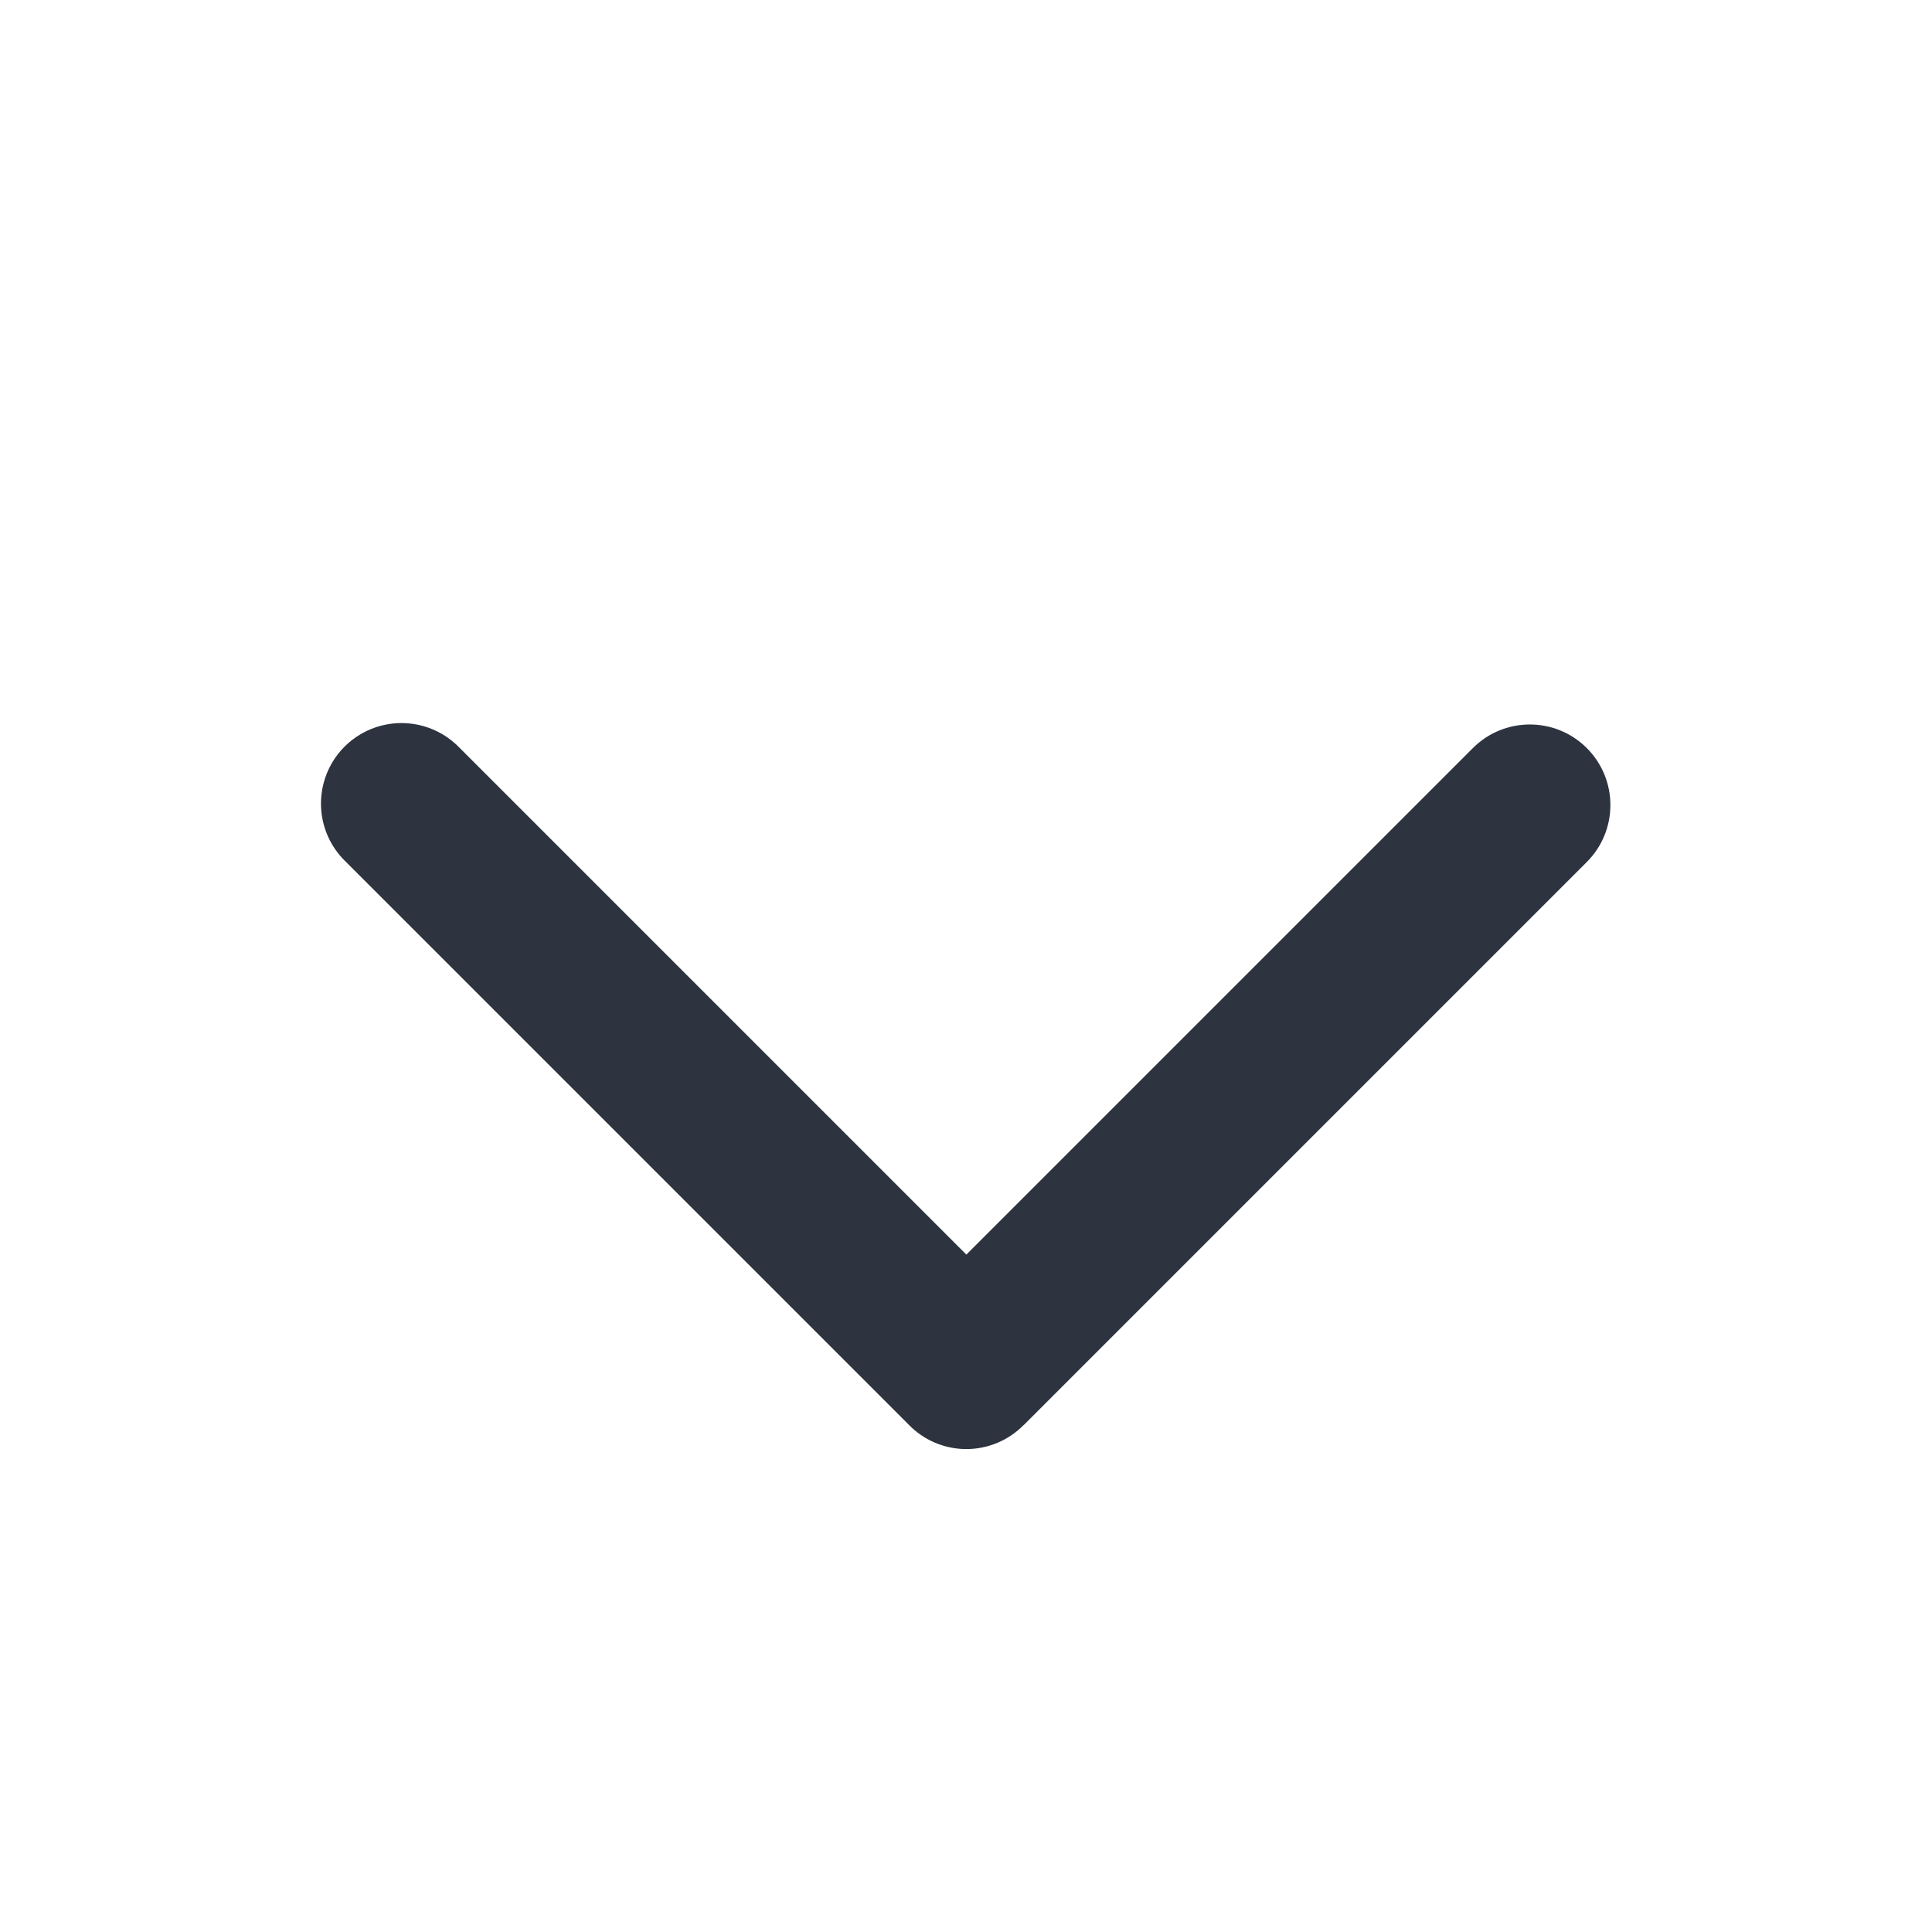
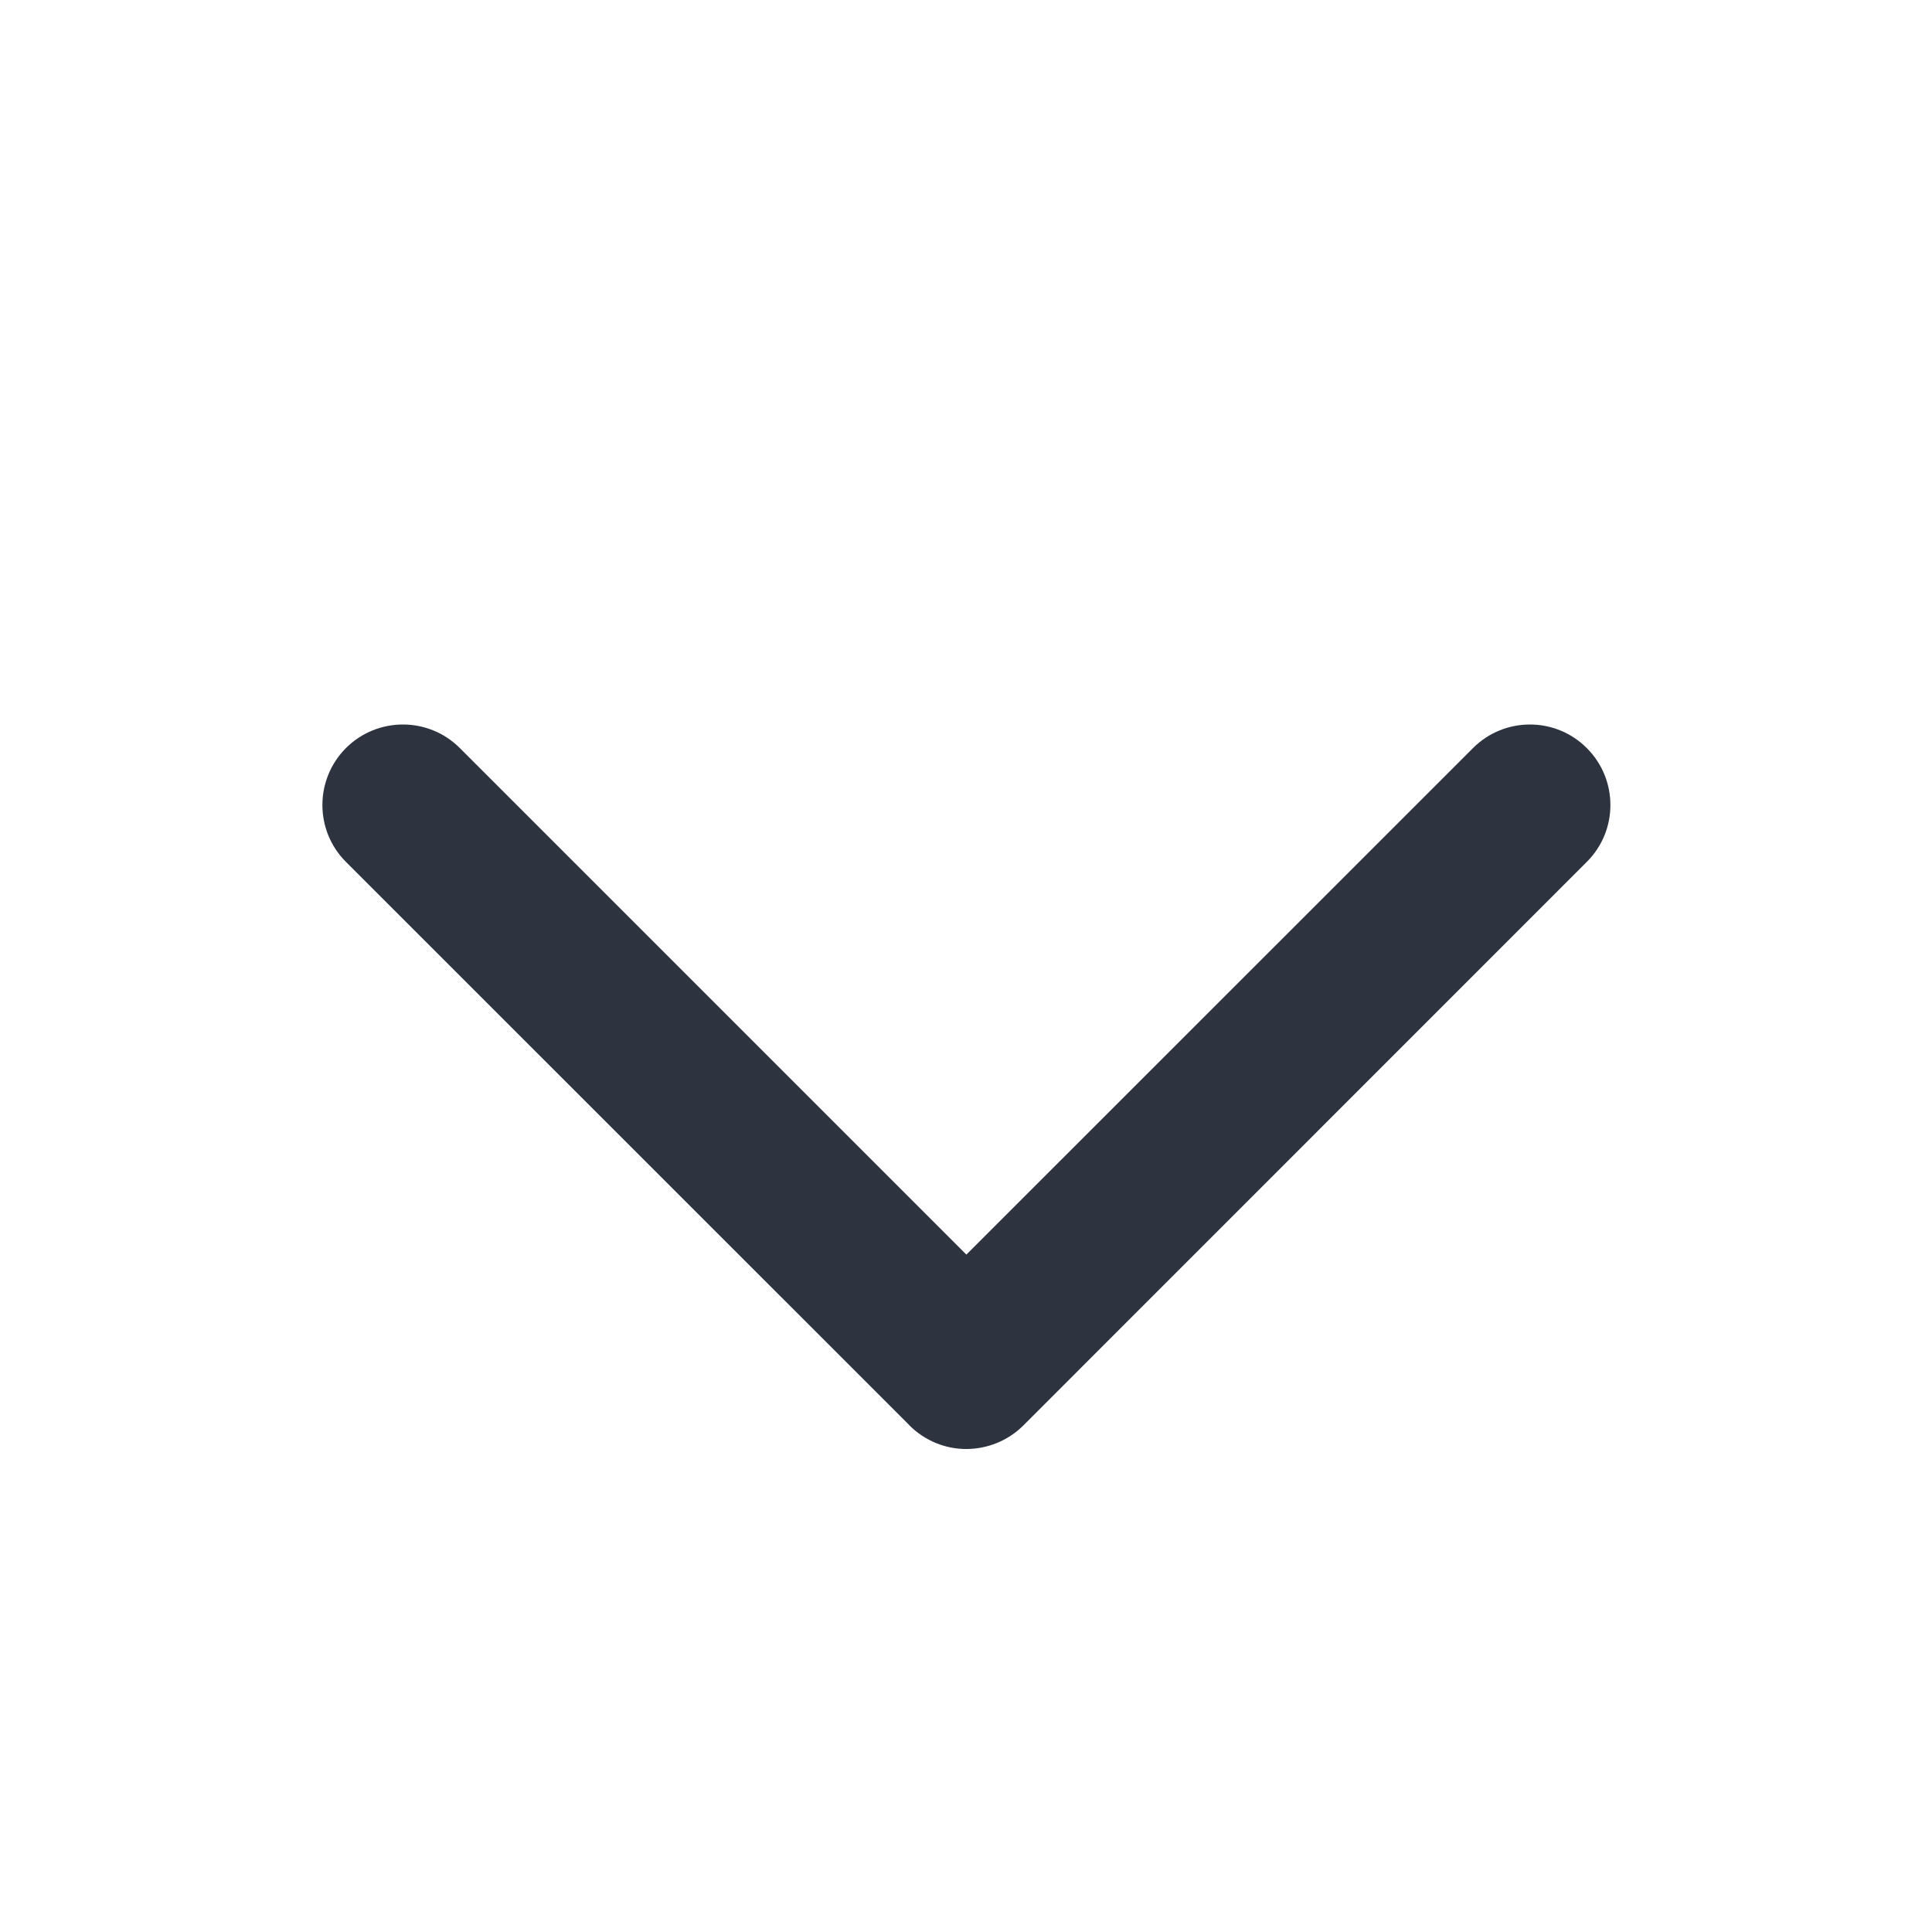
- <svg xmlns="http://www.w3.org/2000/svg" width="16" height="16" fill="none">
-   <path fill-rule="evenodd" clip-rule="evenodd" d="M3.808 6.195a.667.667 0 1 0-.943.943l4.66 4.66a.665.665 0 0 0 .95.006l.006-.005 4.66-4.66a.667.667 0 1 0-.943-.944L8.003 10.39 3.808 6.195Z" fill="#2D3440" />
+ <svg xmlns="http://www.w3.org/2000/svg" width="16" height="16" viewBox="0 0 16 16" fill="none">
+   <path fill-rule="evenodd" clip-rule="evenodd" d="M3.808 6.195C3.548 5.935 3.126 5.935 2.865 6.195C2.605 6.456 2.605 6.878 2.865 7.138L7.526 11.798C7.528 11.8 7.53 11.803 7.532 11.805C7.663 11.935 7.834 12.001 8.005 12C8.175 11.999 8.345 11.934 8.475 11.805C8.477 11.803 8.479 11.801 8.481 11.799L13.141 7.138C13.402 6.878 13.402 6.456 13.141 6.195C12.881 5.935 12.459 5.935 12.199 6.195L8.003 10.39L3.808 6.195Z" fill="#2D3440" />
</svg>
